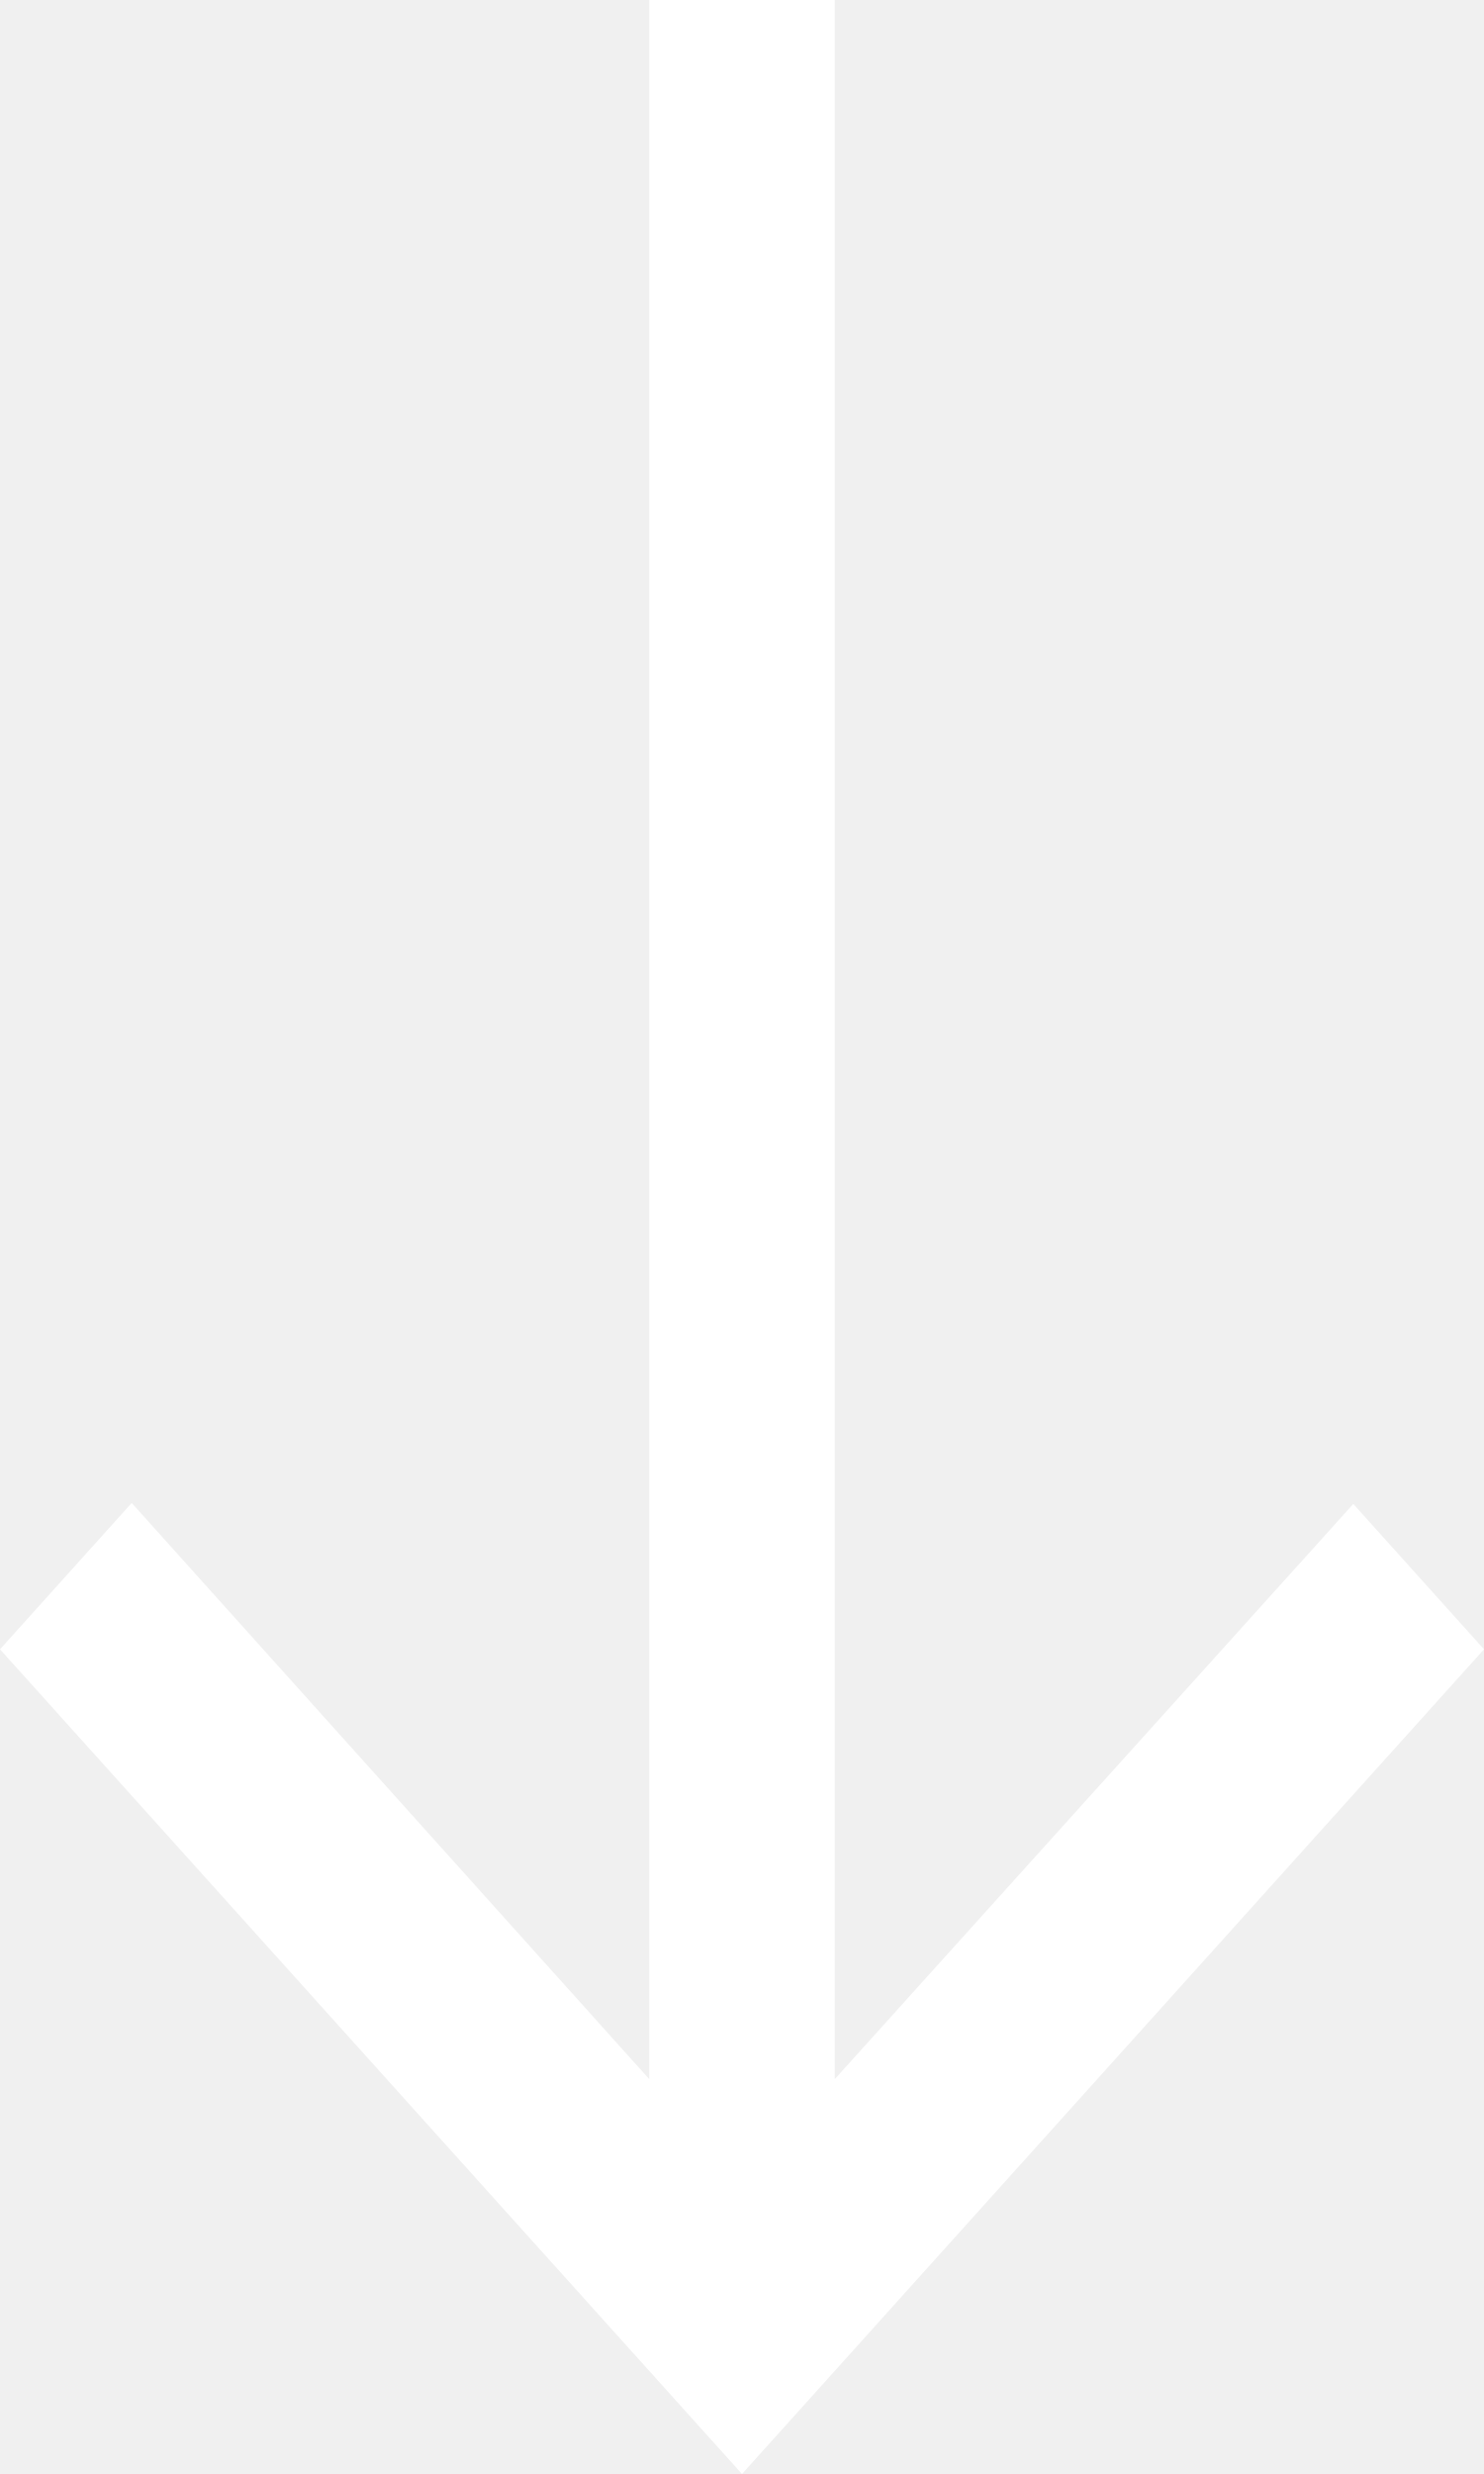
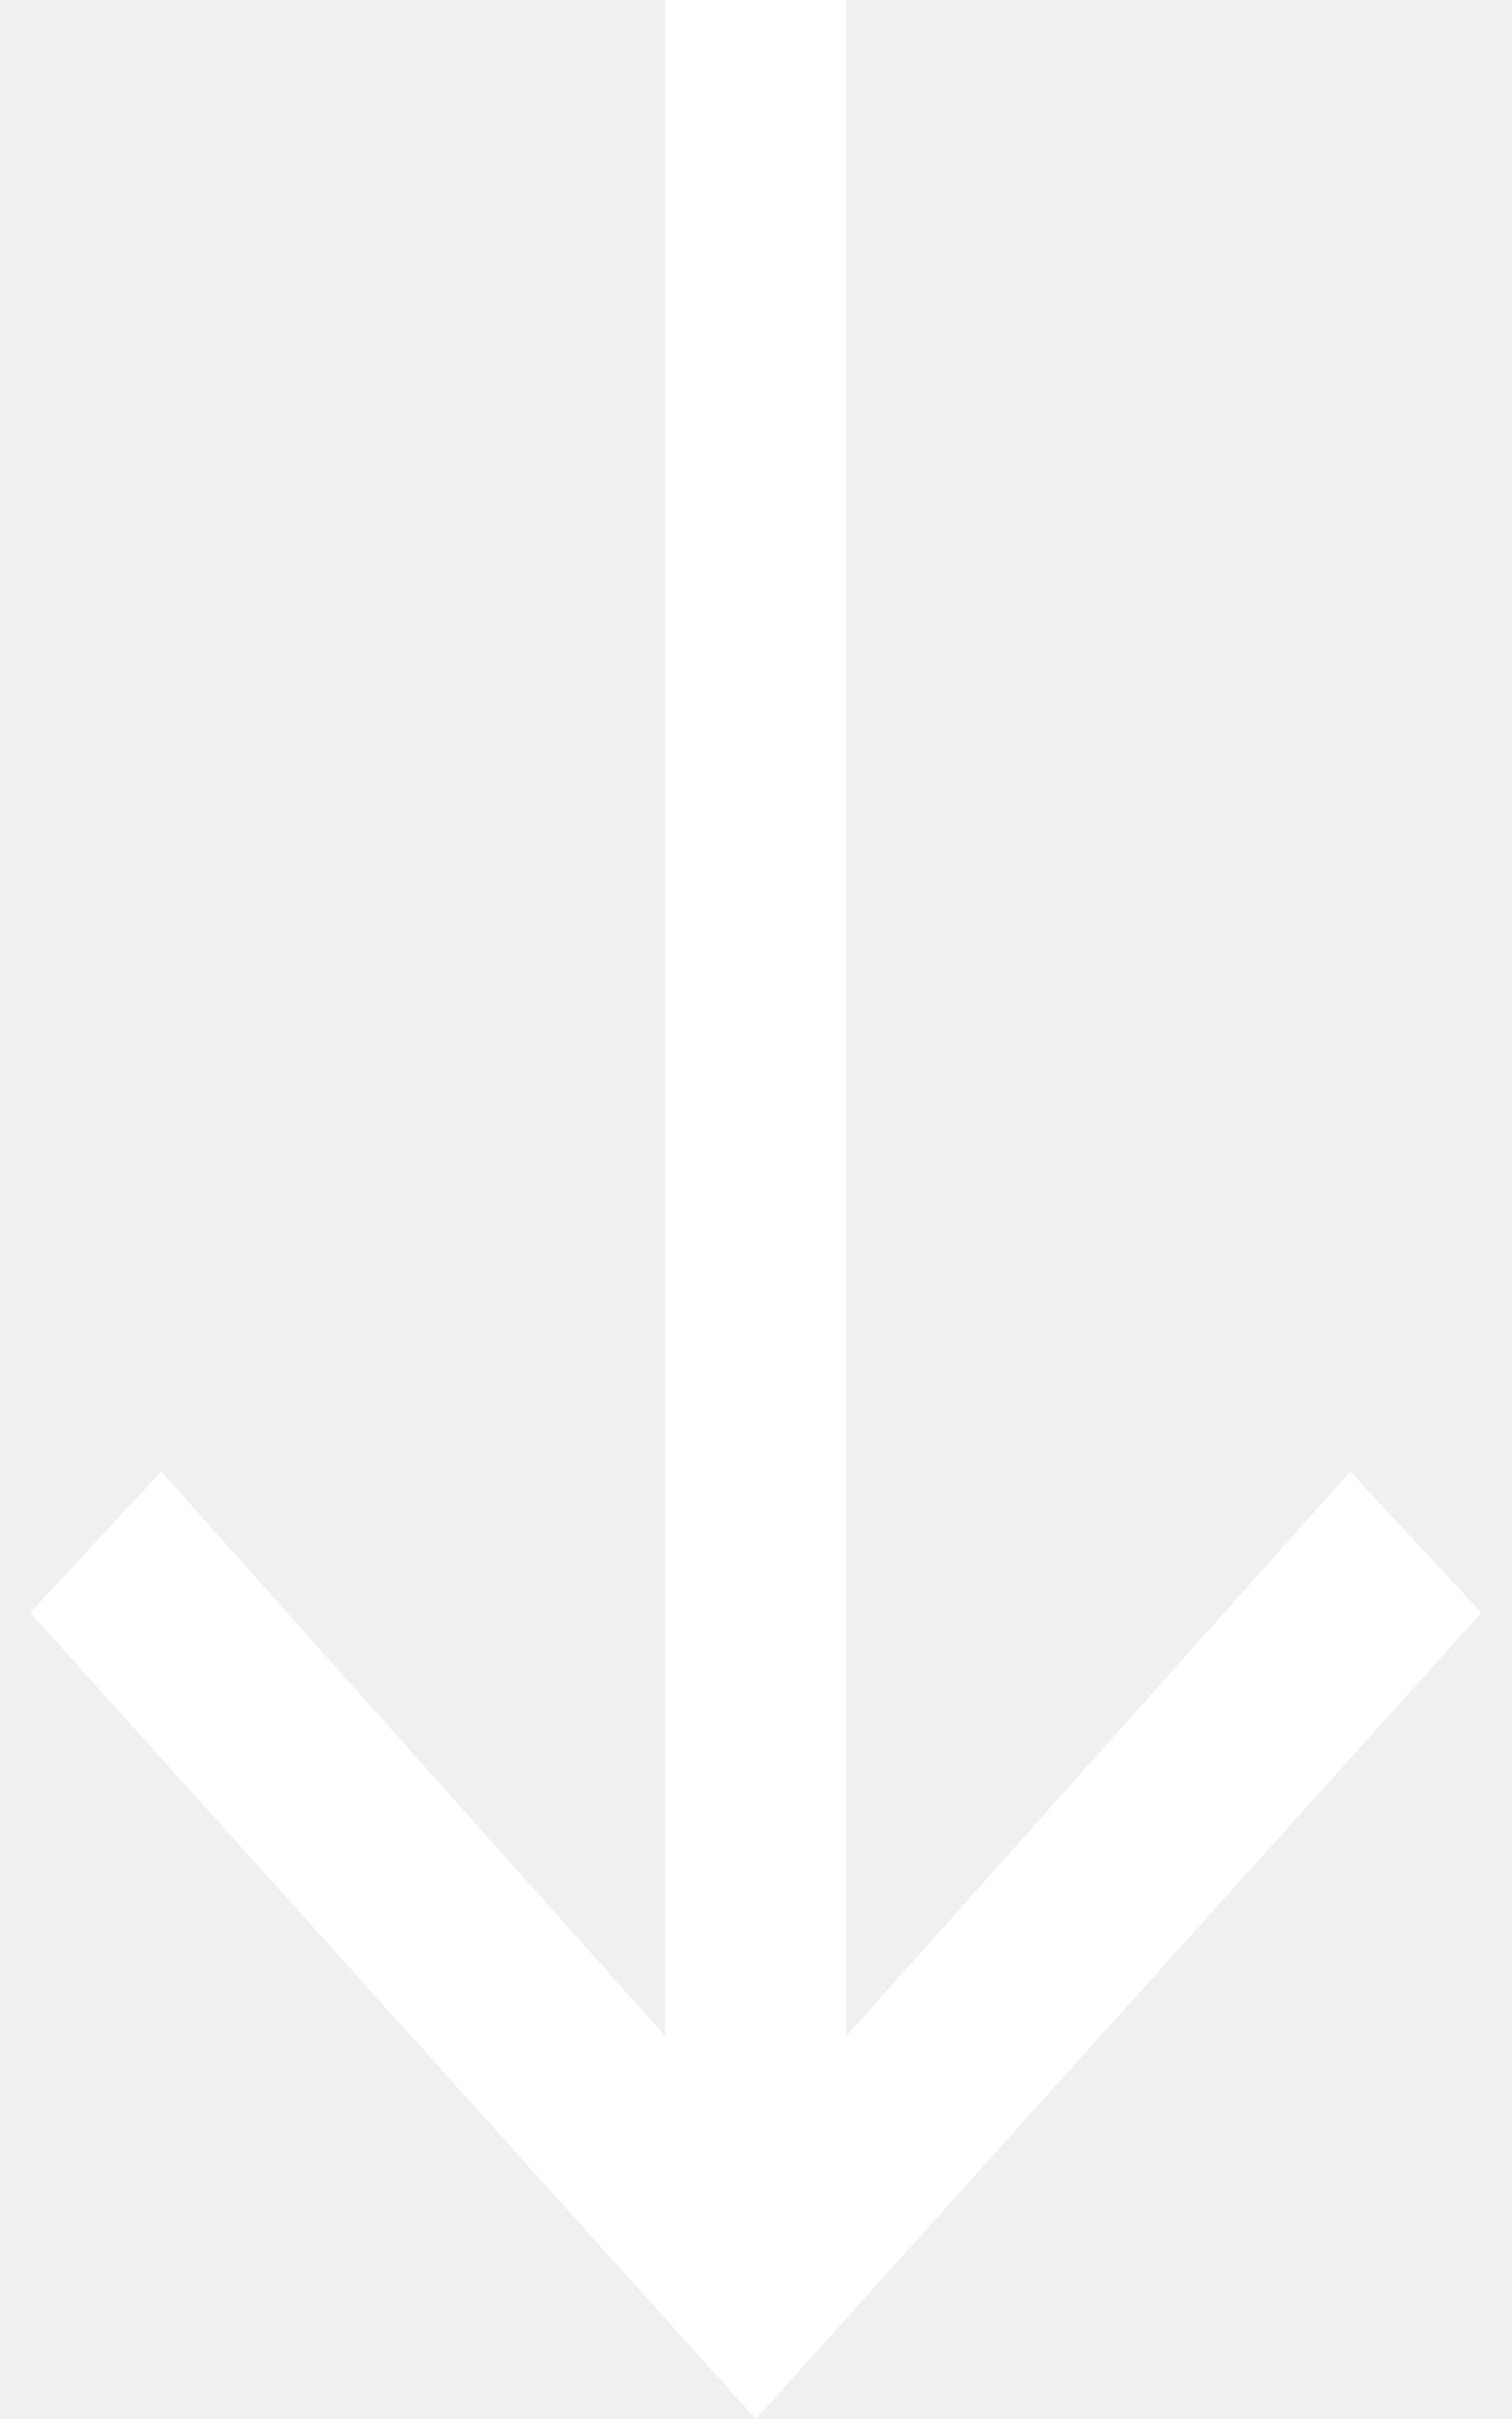
- <svg xmlns="http://www.w3.org/2000/svg" width="12" height="20" viewBox="0 0 12 20" fill="none">
-   <path d="M12 13.333L10.943 12.158L6.75 16.808V0H5.25V16.808L1.065 12.15L0 13.333L6 20L12 13.333Z" fill="white" />
+ <svg xmlns="http://www.w3.org/2000/svg" version="1.1" id="Слой_1" x="0px" y="0px" width="15px" height="24px" viewBox="0 0 15 24" style="enable-background:new 0 0 15 24;" xml:space="preserve">
+   <style type="text/css">
+ 	.st0{fill:#FFFFFF;}
+ </style>
+   <path class="st0" d="M14.7,16l-1.3-1.4l-5,5.6V0H6.6v20.2l-5-5.6L0.3,16l7.2,8L14.7,16z" />
</svg>
